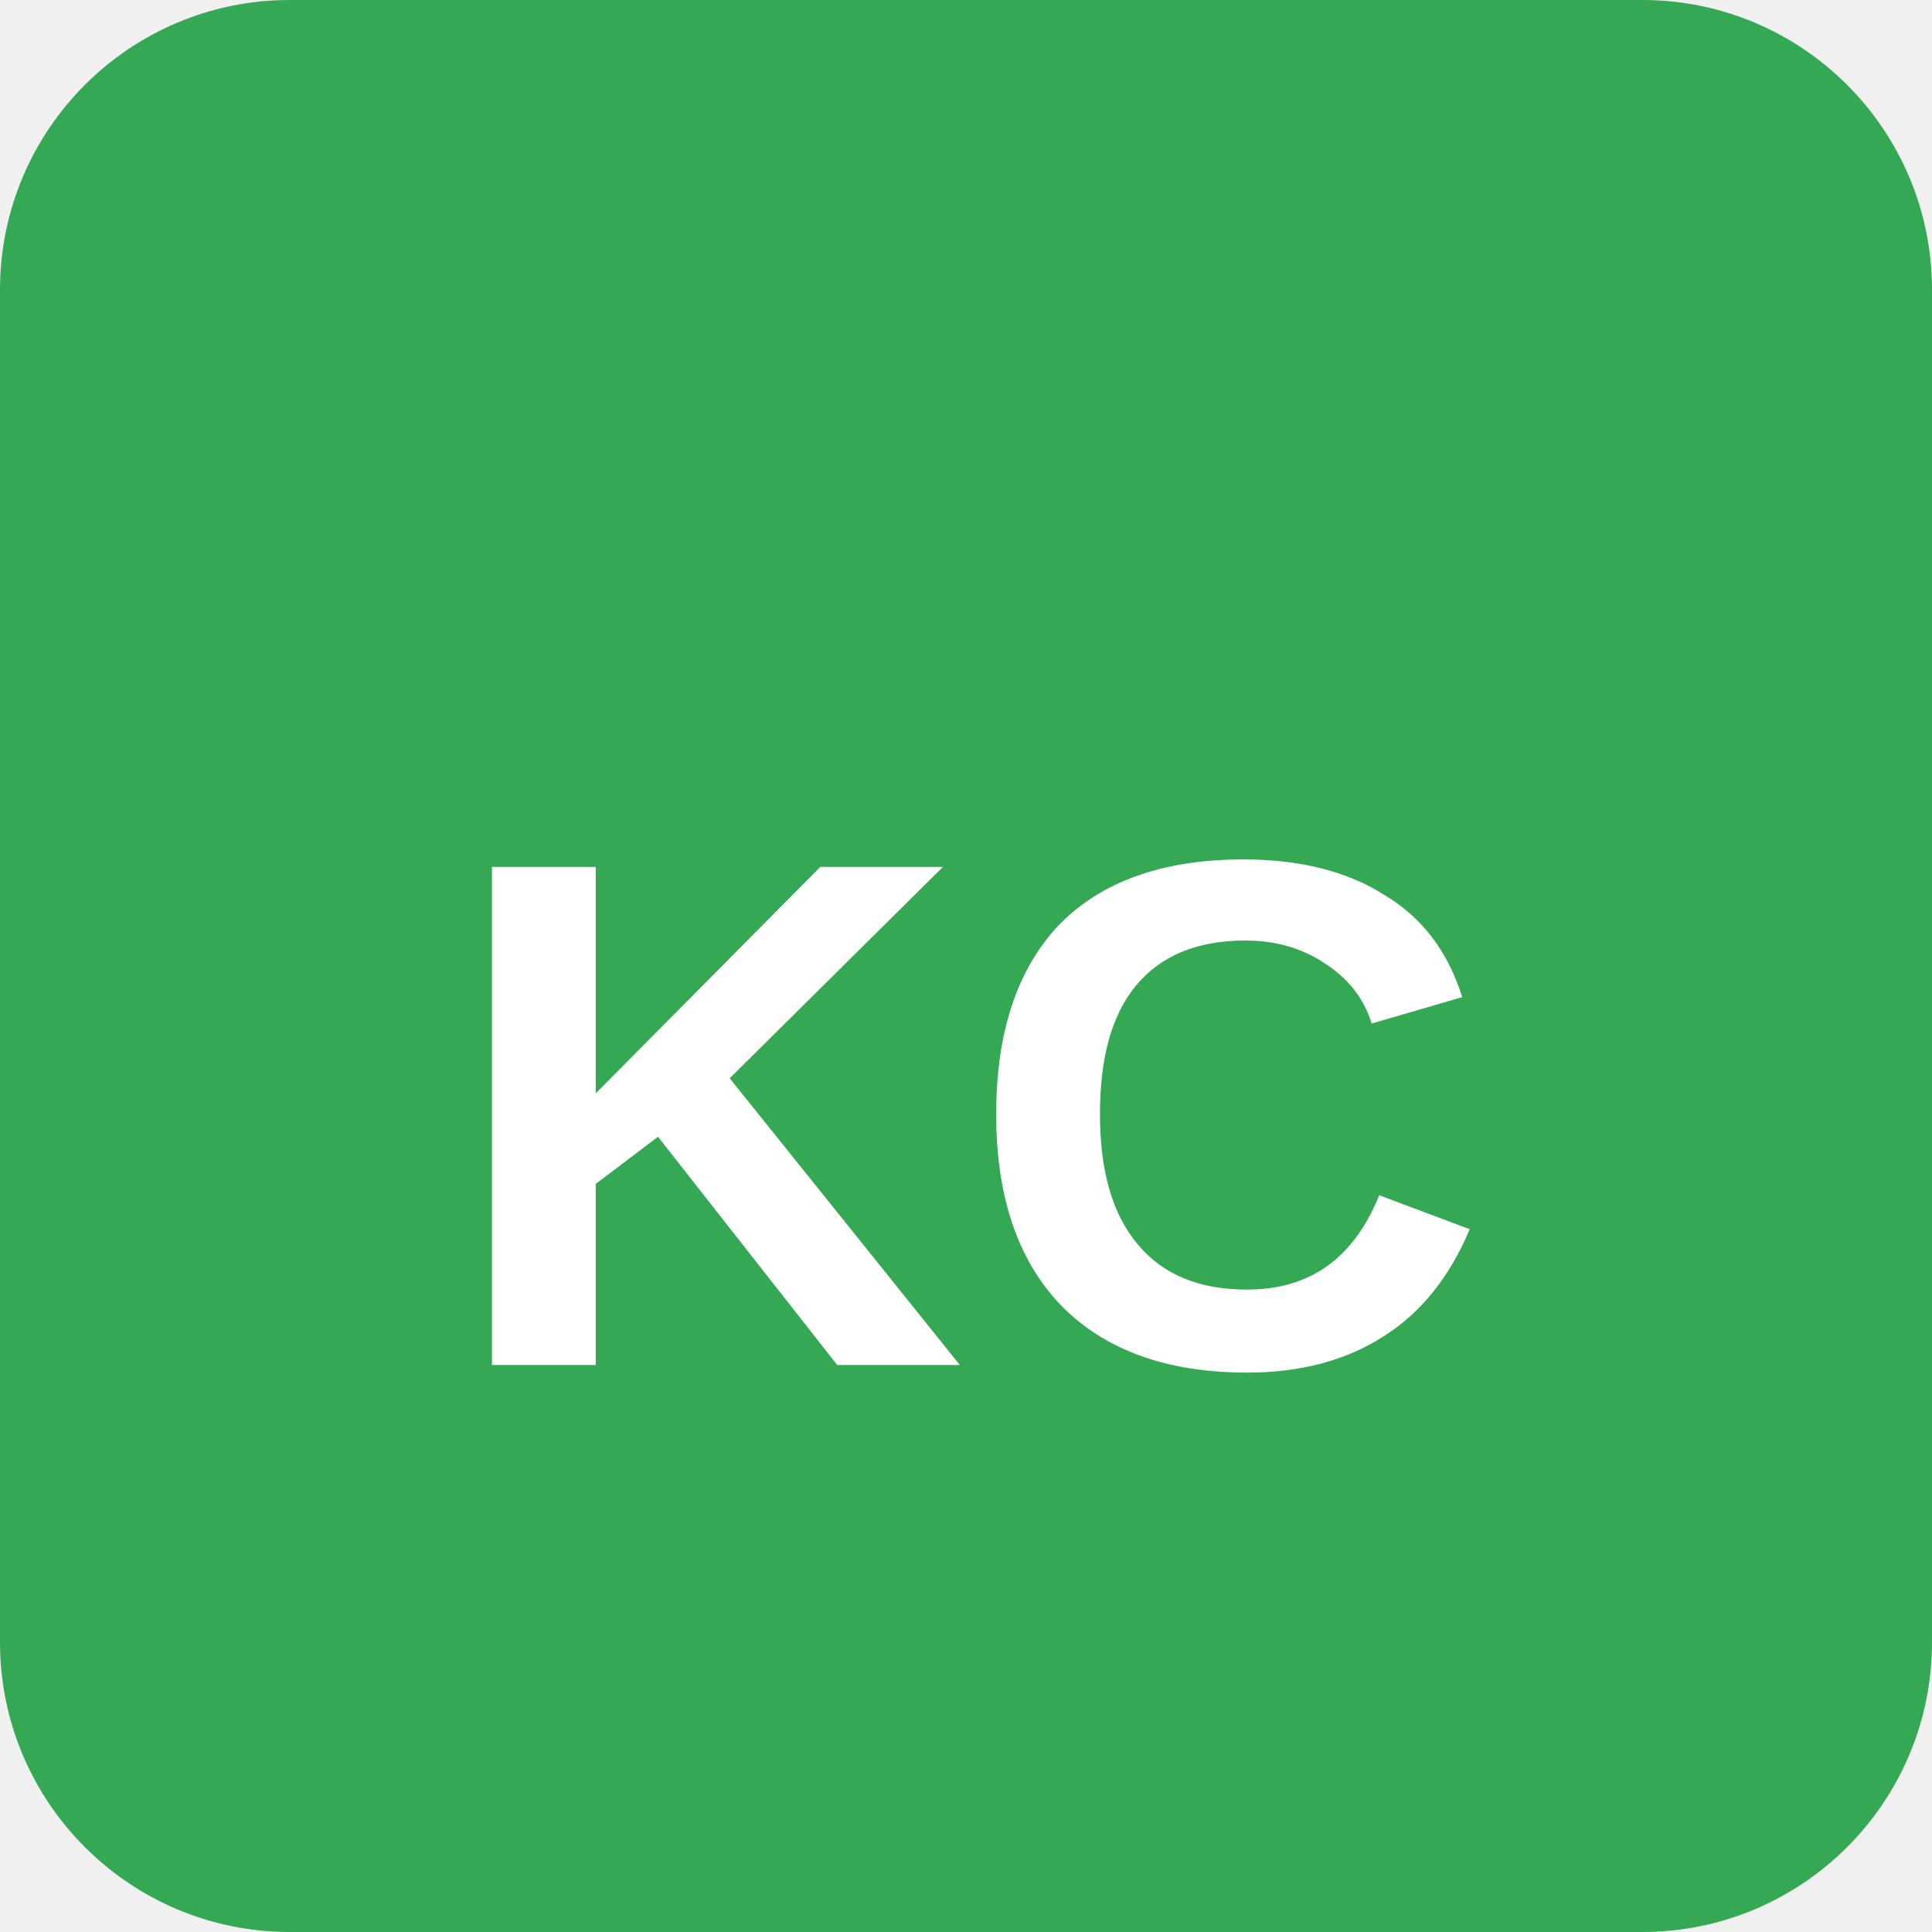
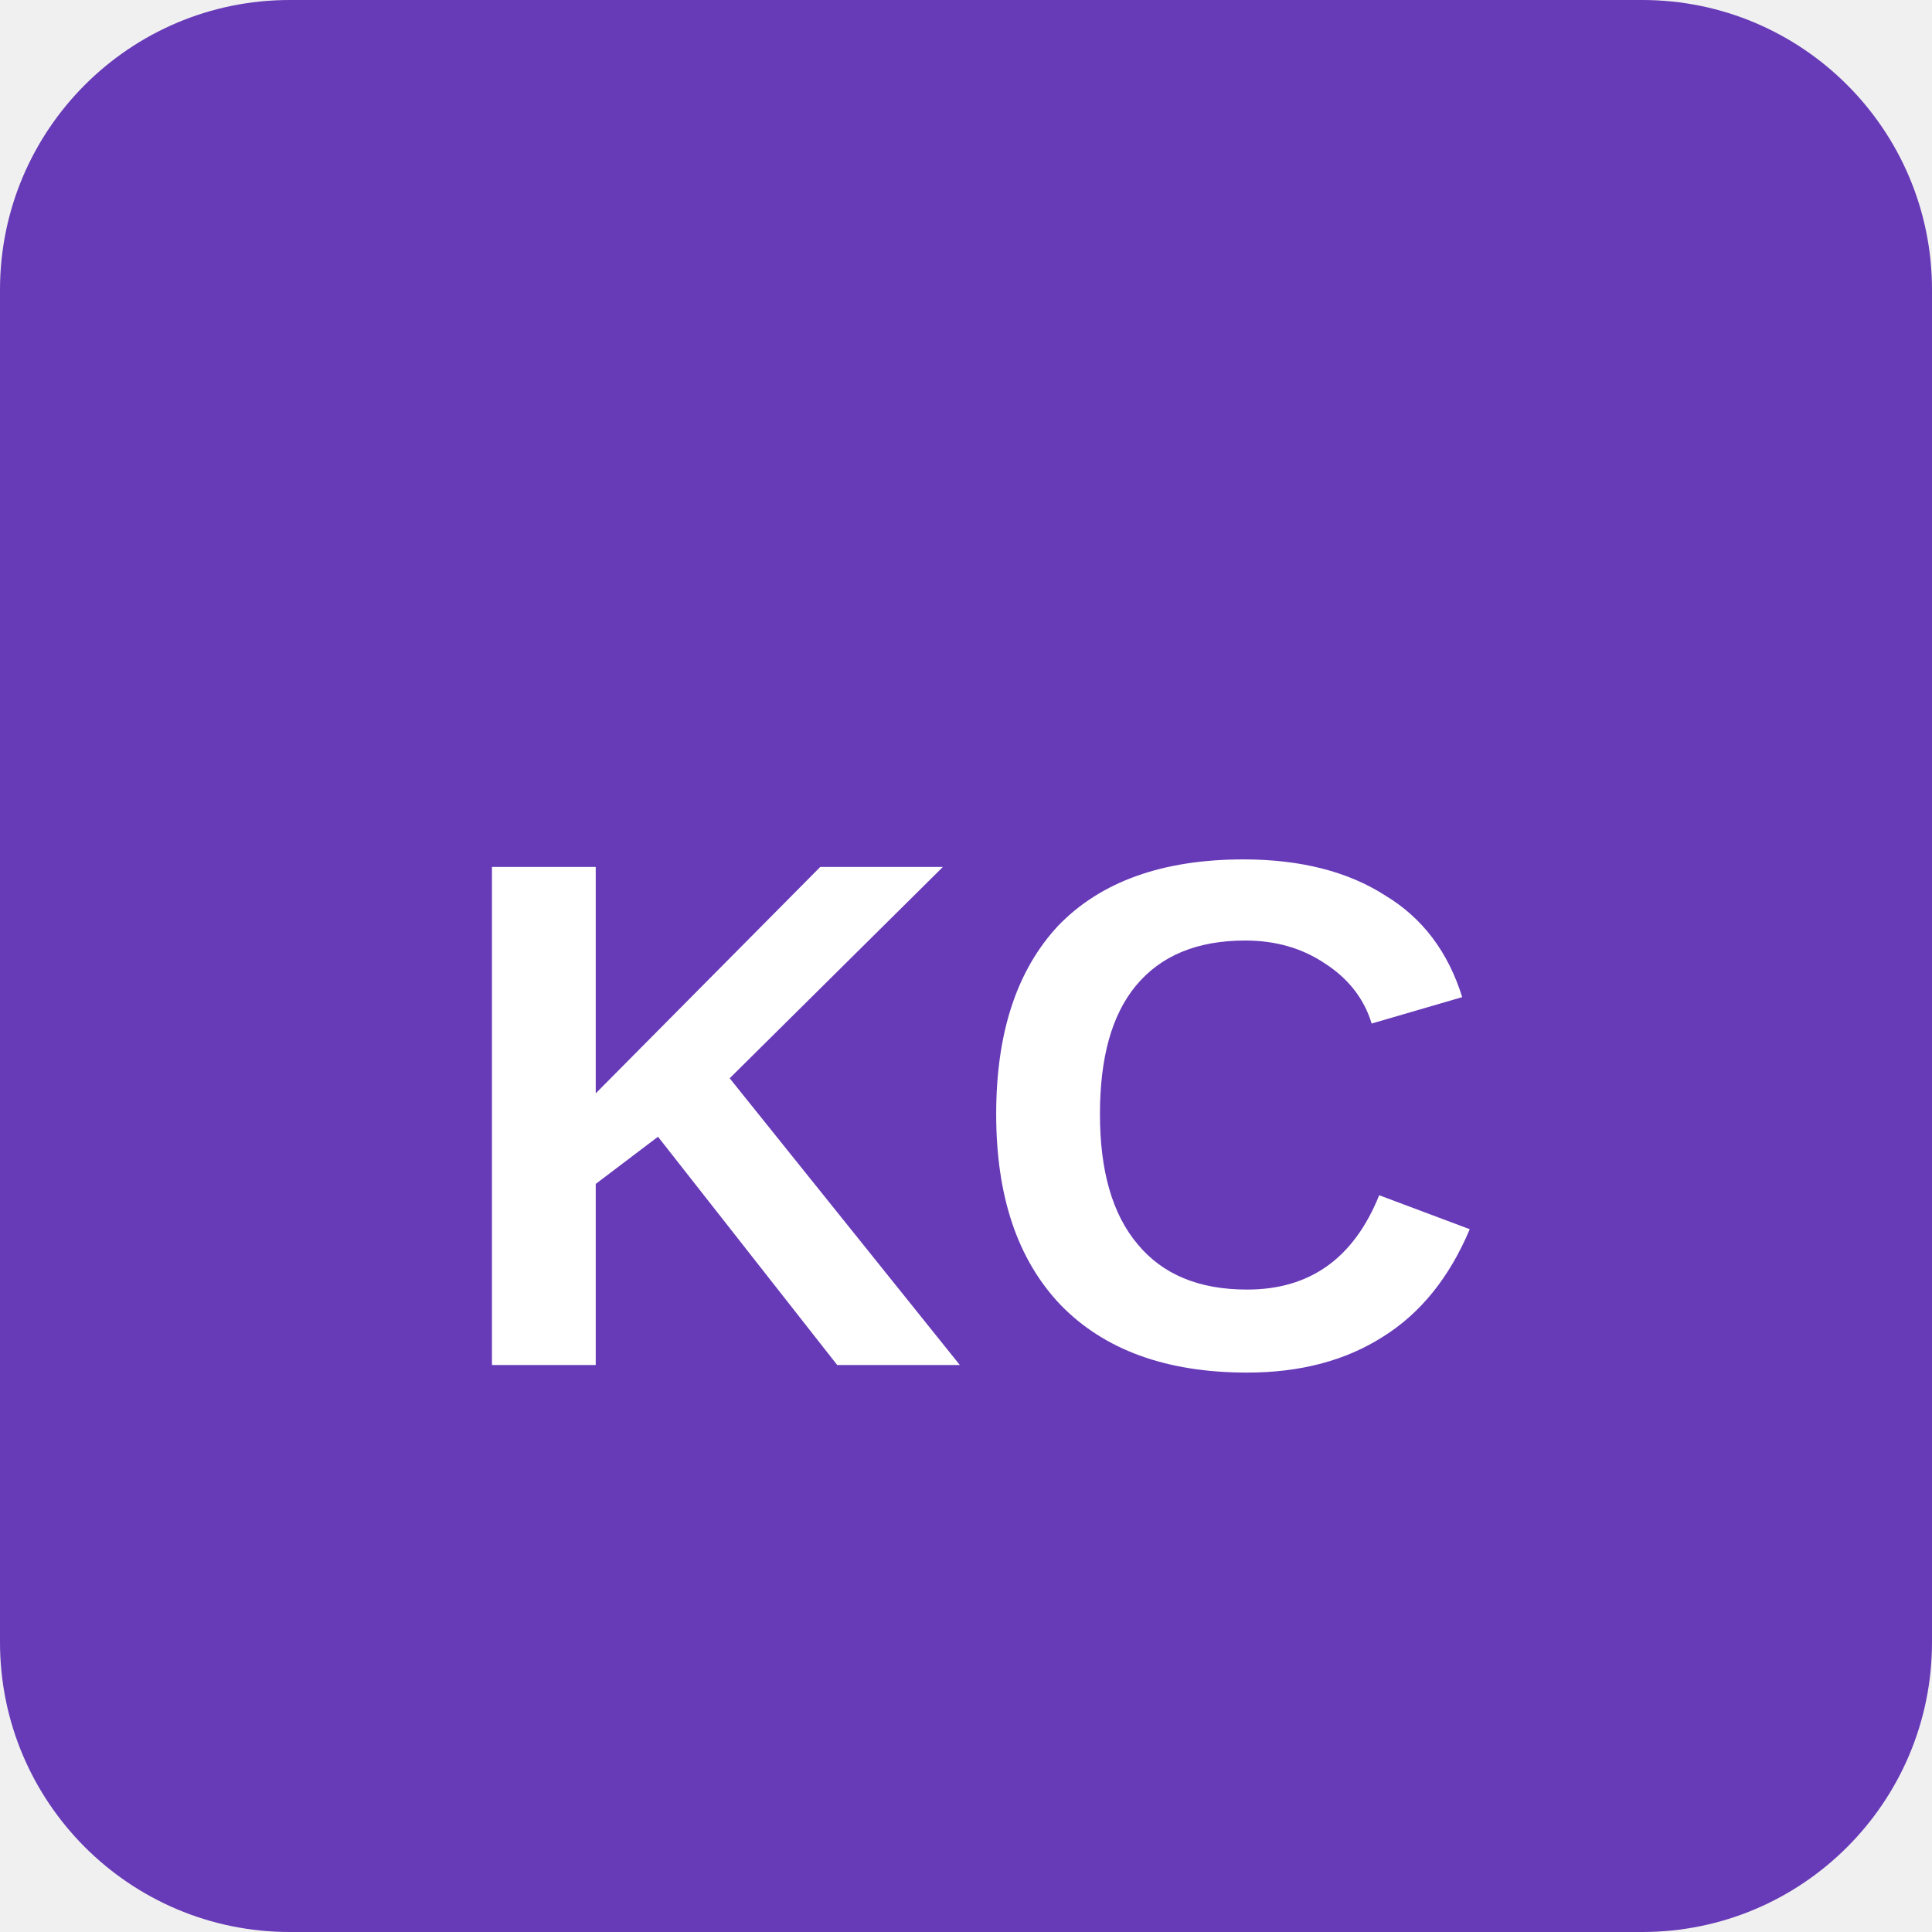
<svg xmlns="http://www.w3.org/2000/svg" width="16" height="16" viewBox="0 0 16 16">
-   <rect width="16" height="16" rx="2.4" fill="#34A853" />
+   <rect width="16" height="16" rx="2.4" fill="#673AB7" />
  <text x="50%" y="9.6" font-family="Arial, sans-serif" font-size="6" font-weight="bold" fill="#FFFFFF" text-anchor="middle" dominant-baseline="middle">
    KC
  </text>
</svg>
